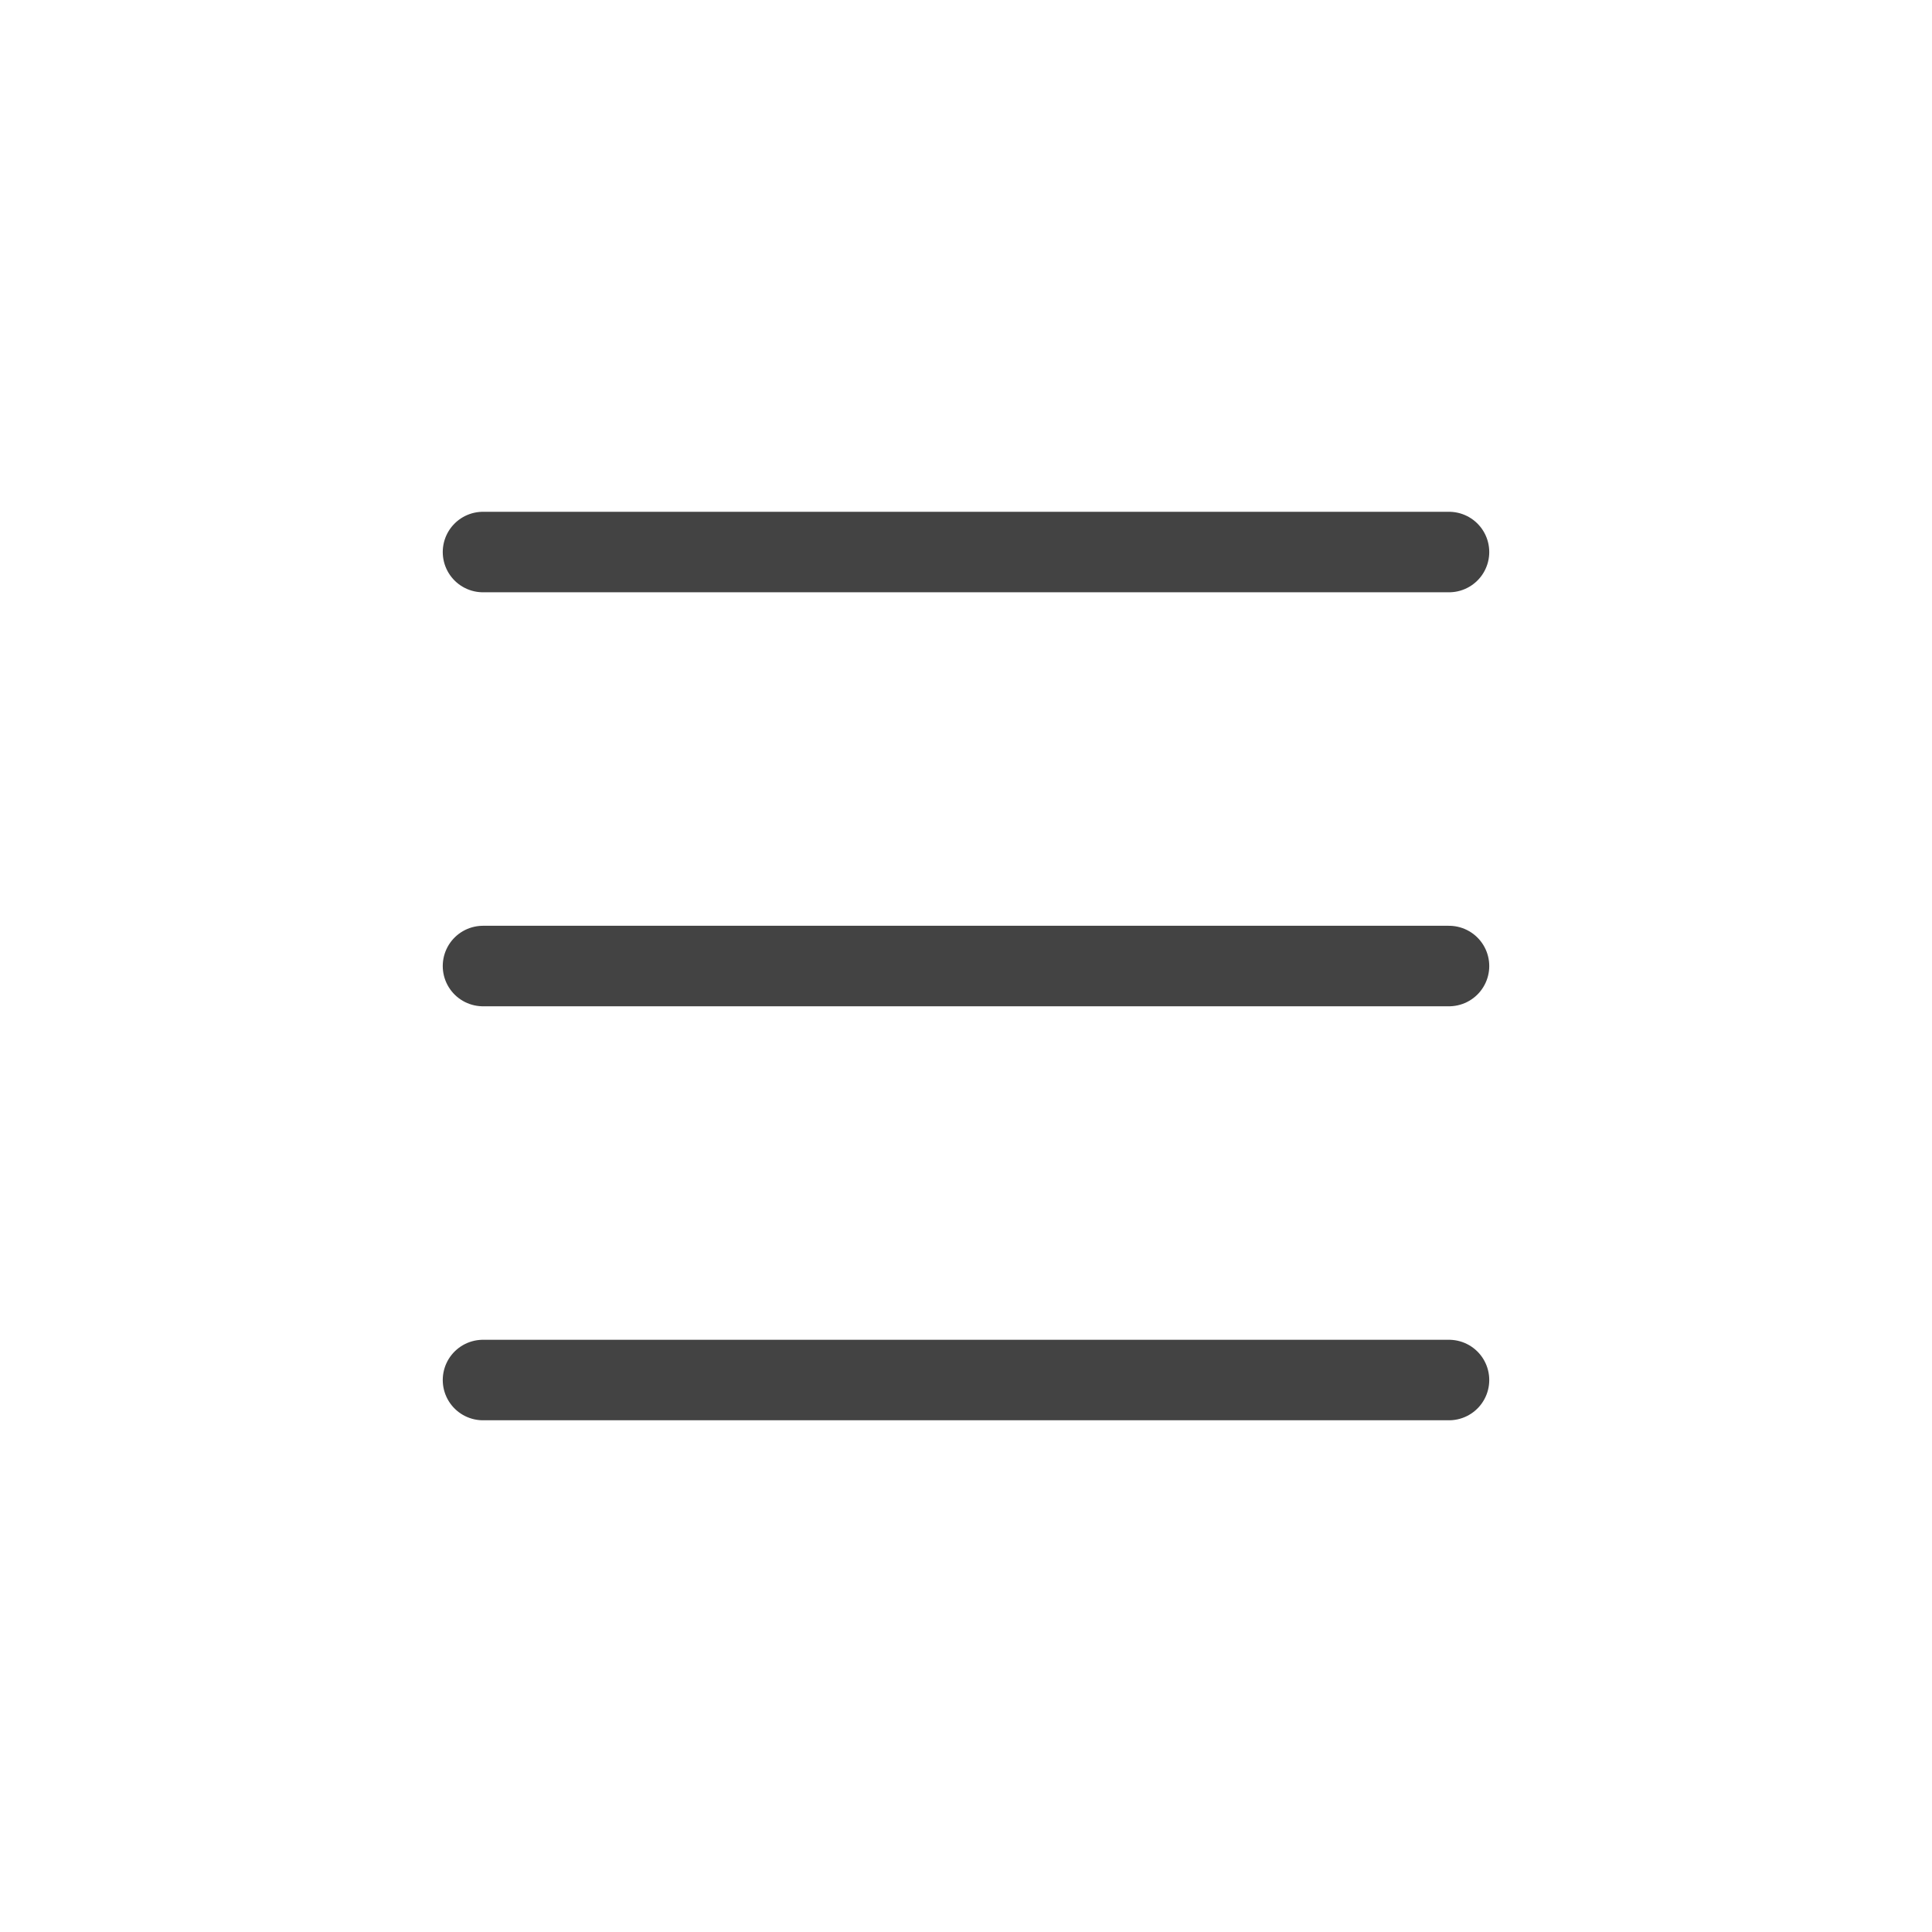
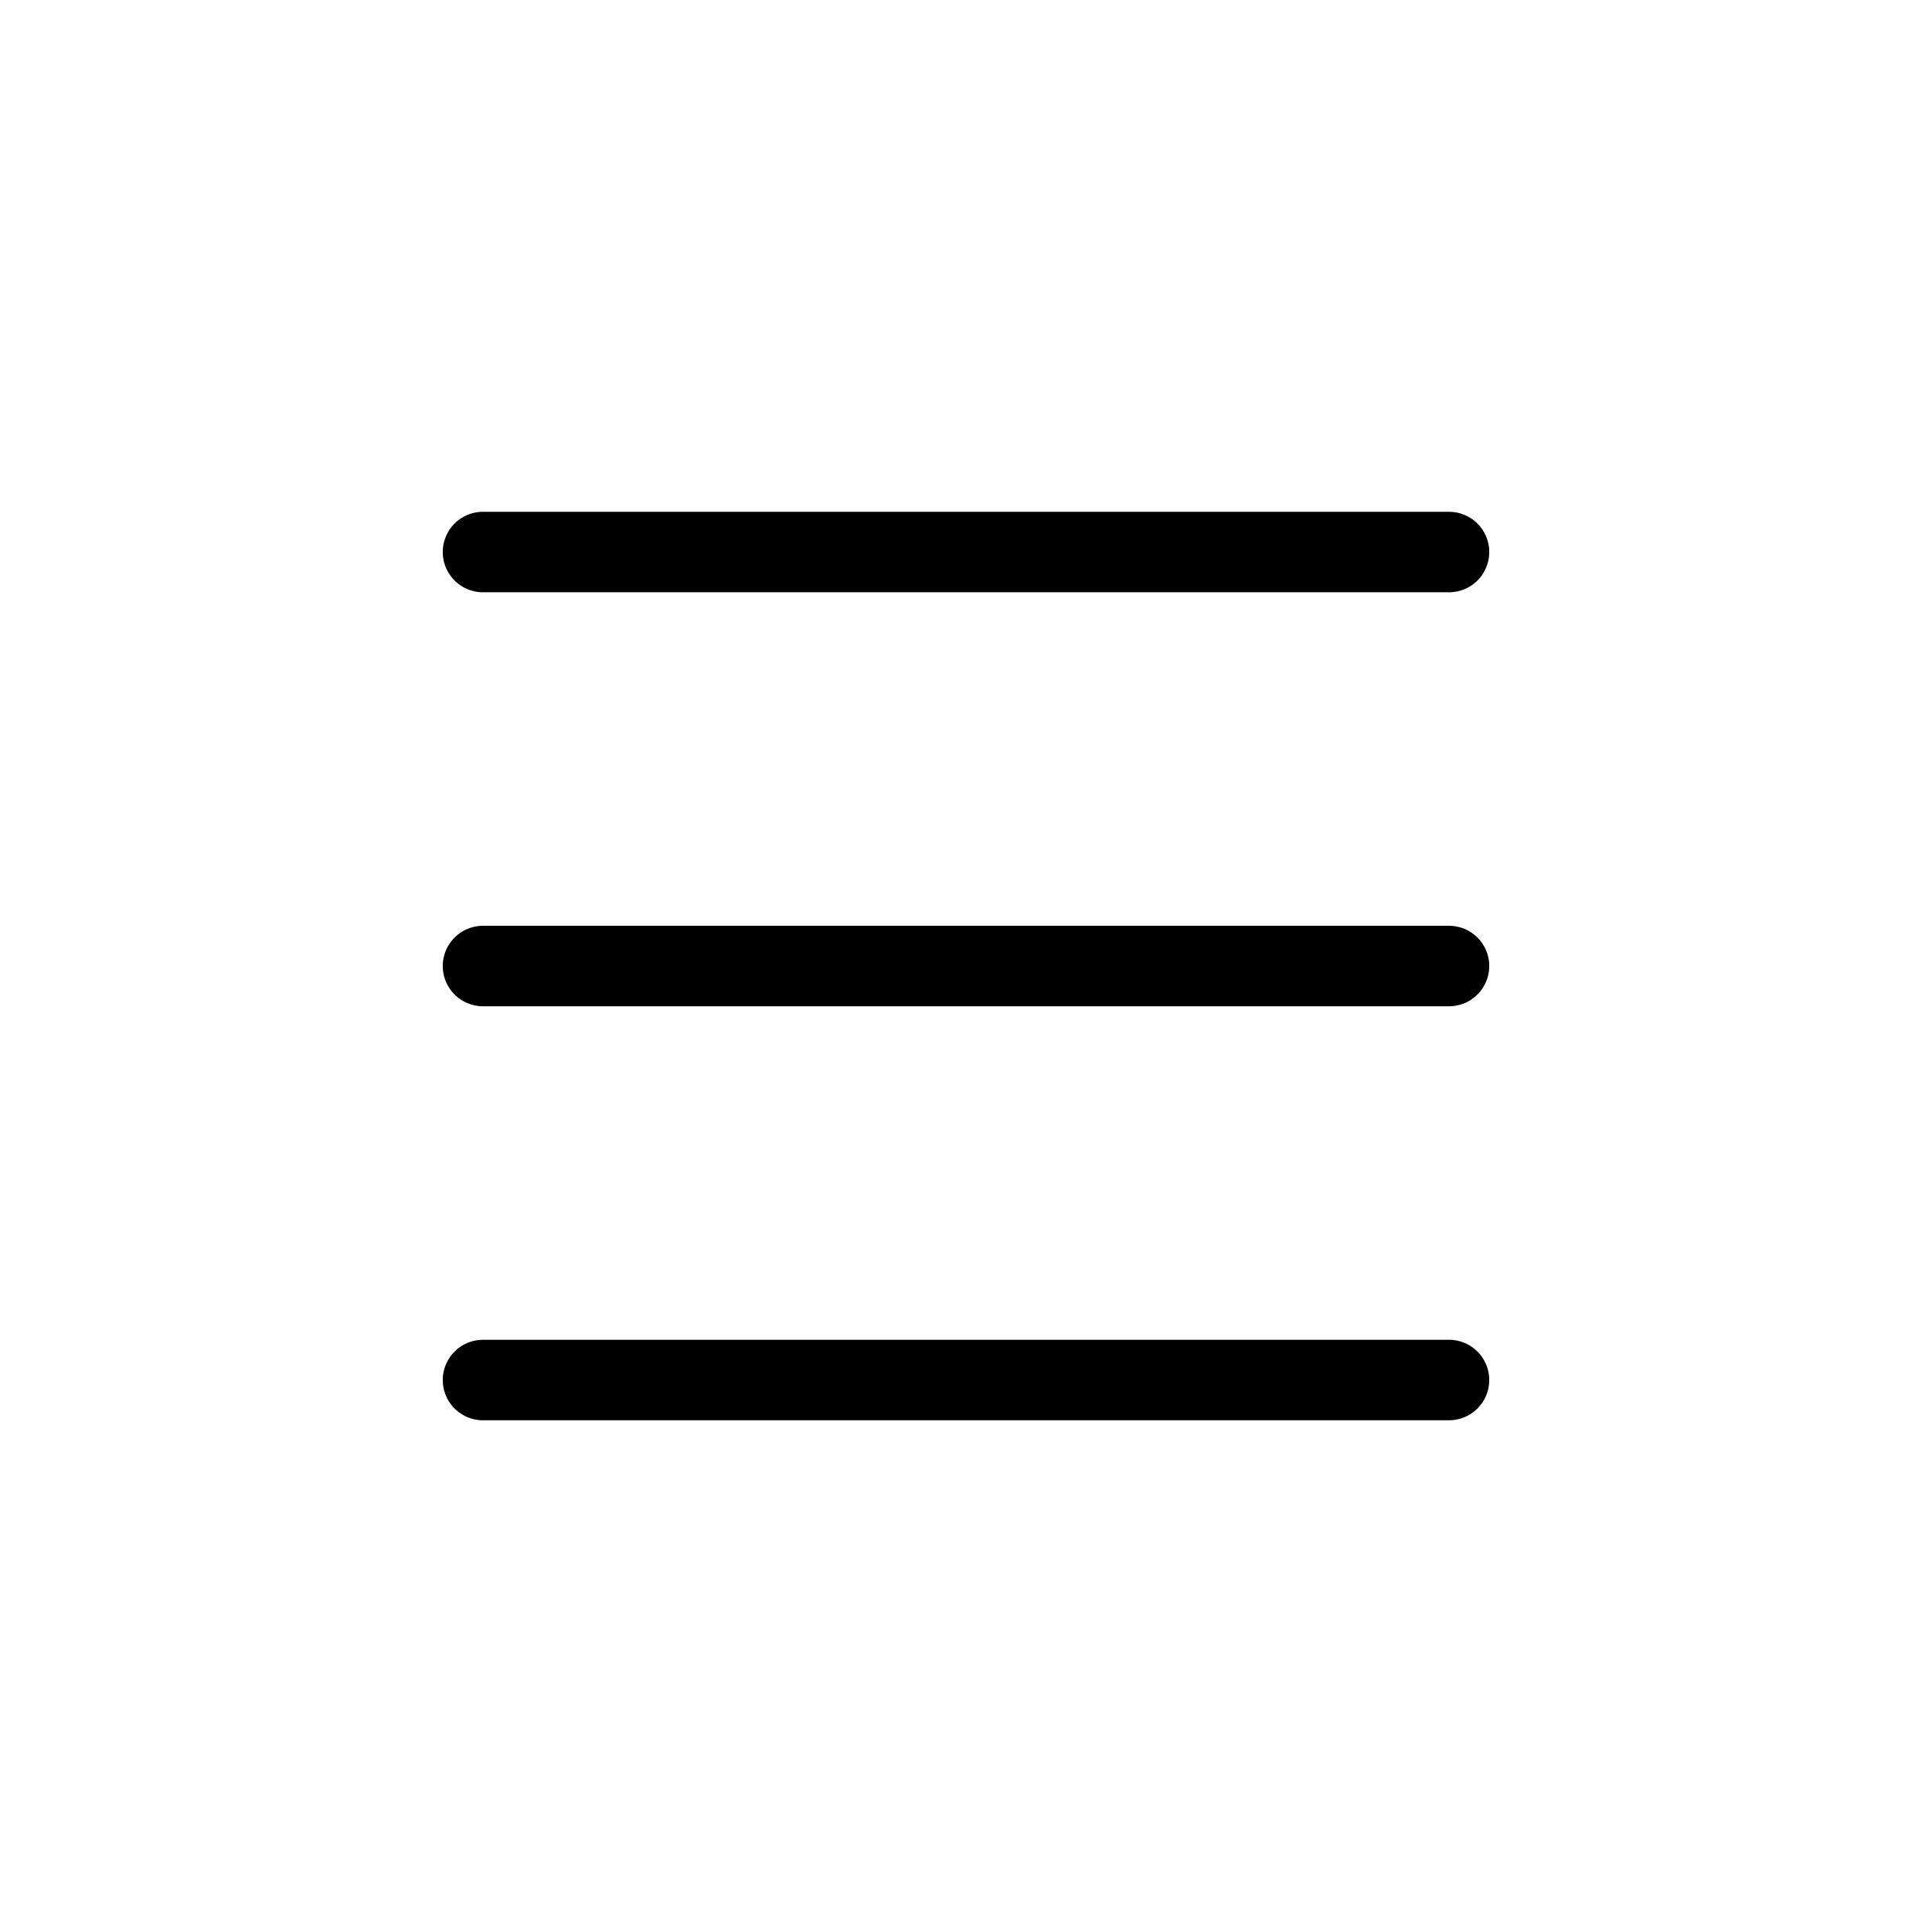
<svg xmlns="http://www.w3.org/2000/svg" width="60" height="60" viewBox="0 0 60 60" fill="none">
-   <path d="M15 42.858H45M15 17.144H45M15 30.001H45" stroke="#434343" stroke-width="2.5" stroke-linecap="round" />
+   <path d="M15 42.858H45M15 17.144H45M15 30.001H45" stroke="currentColor" stroke-width="2.5" stroke-linecap="round" />
</svg>
